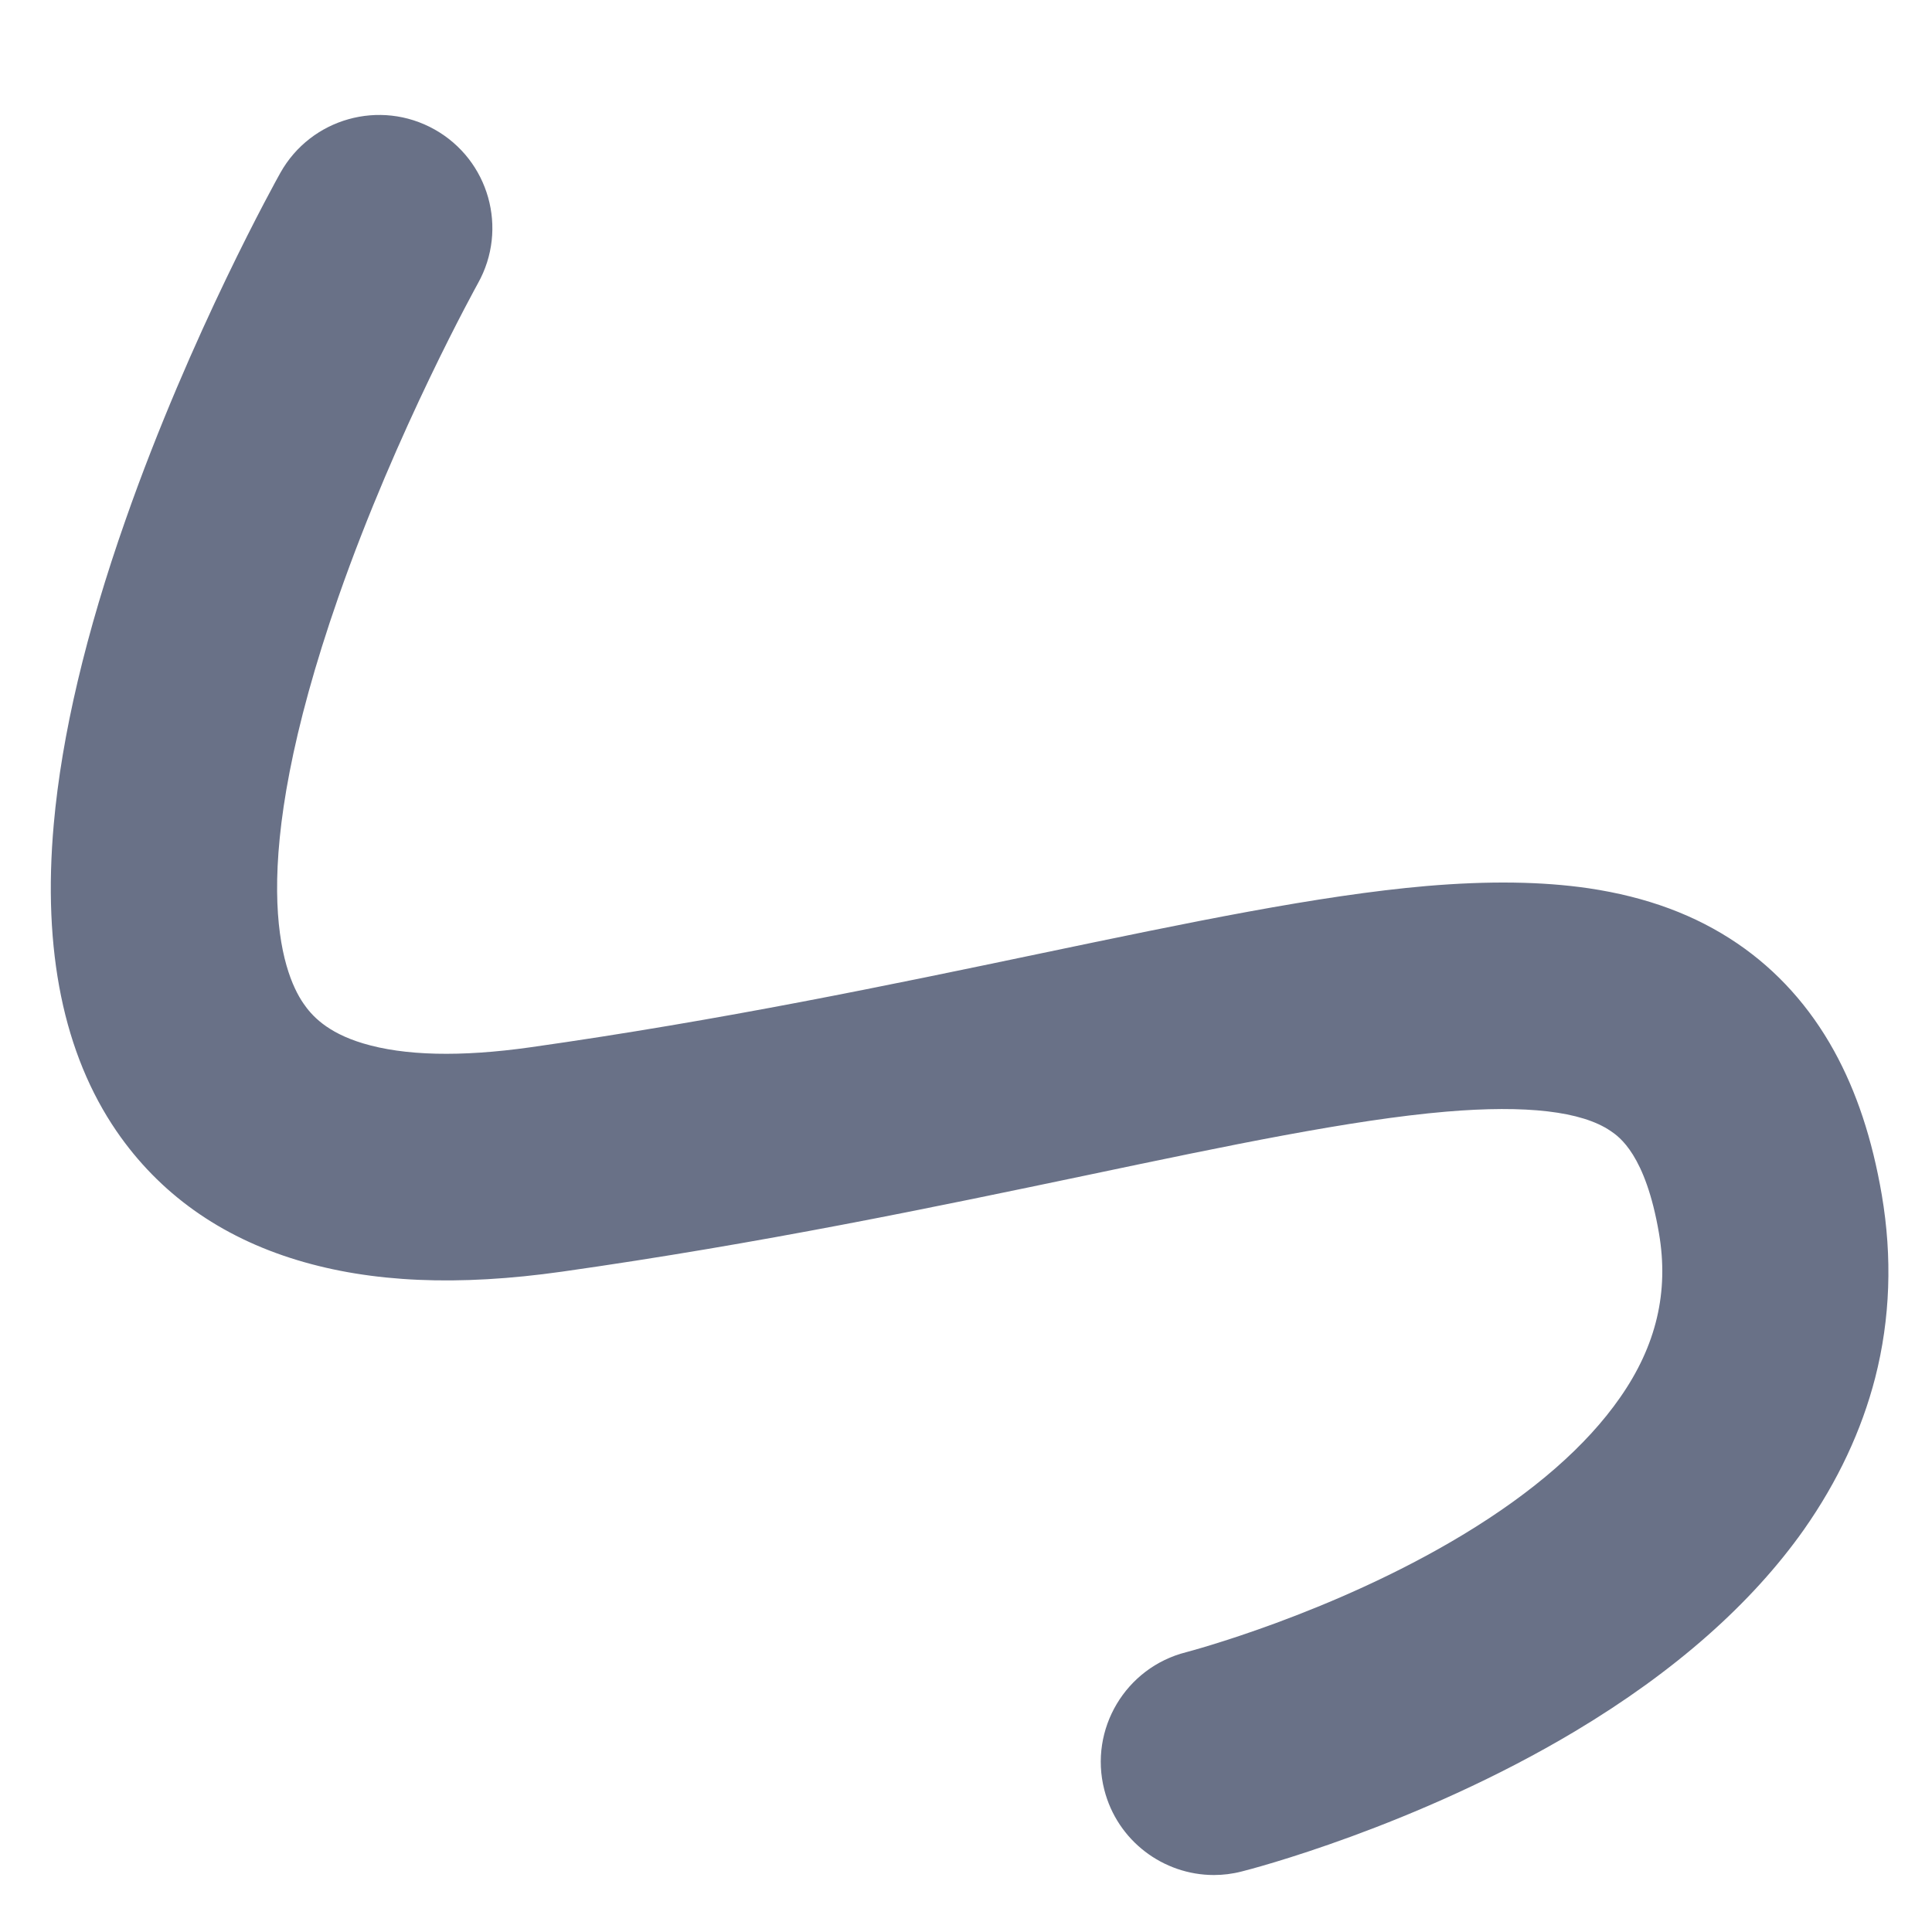
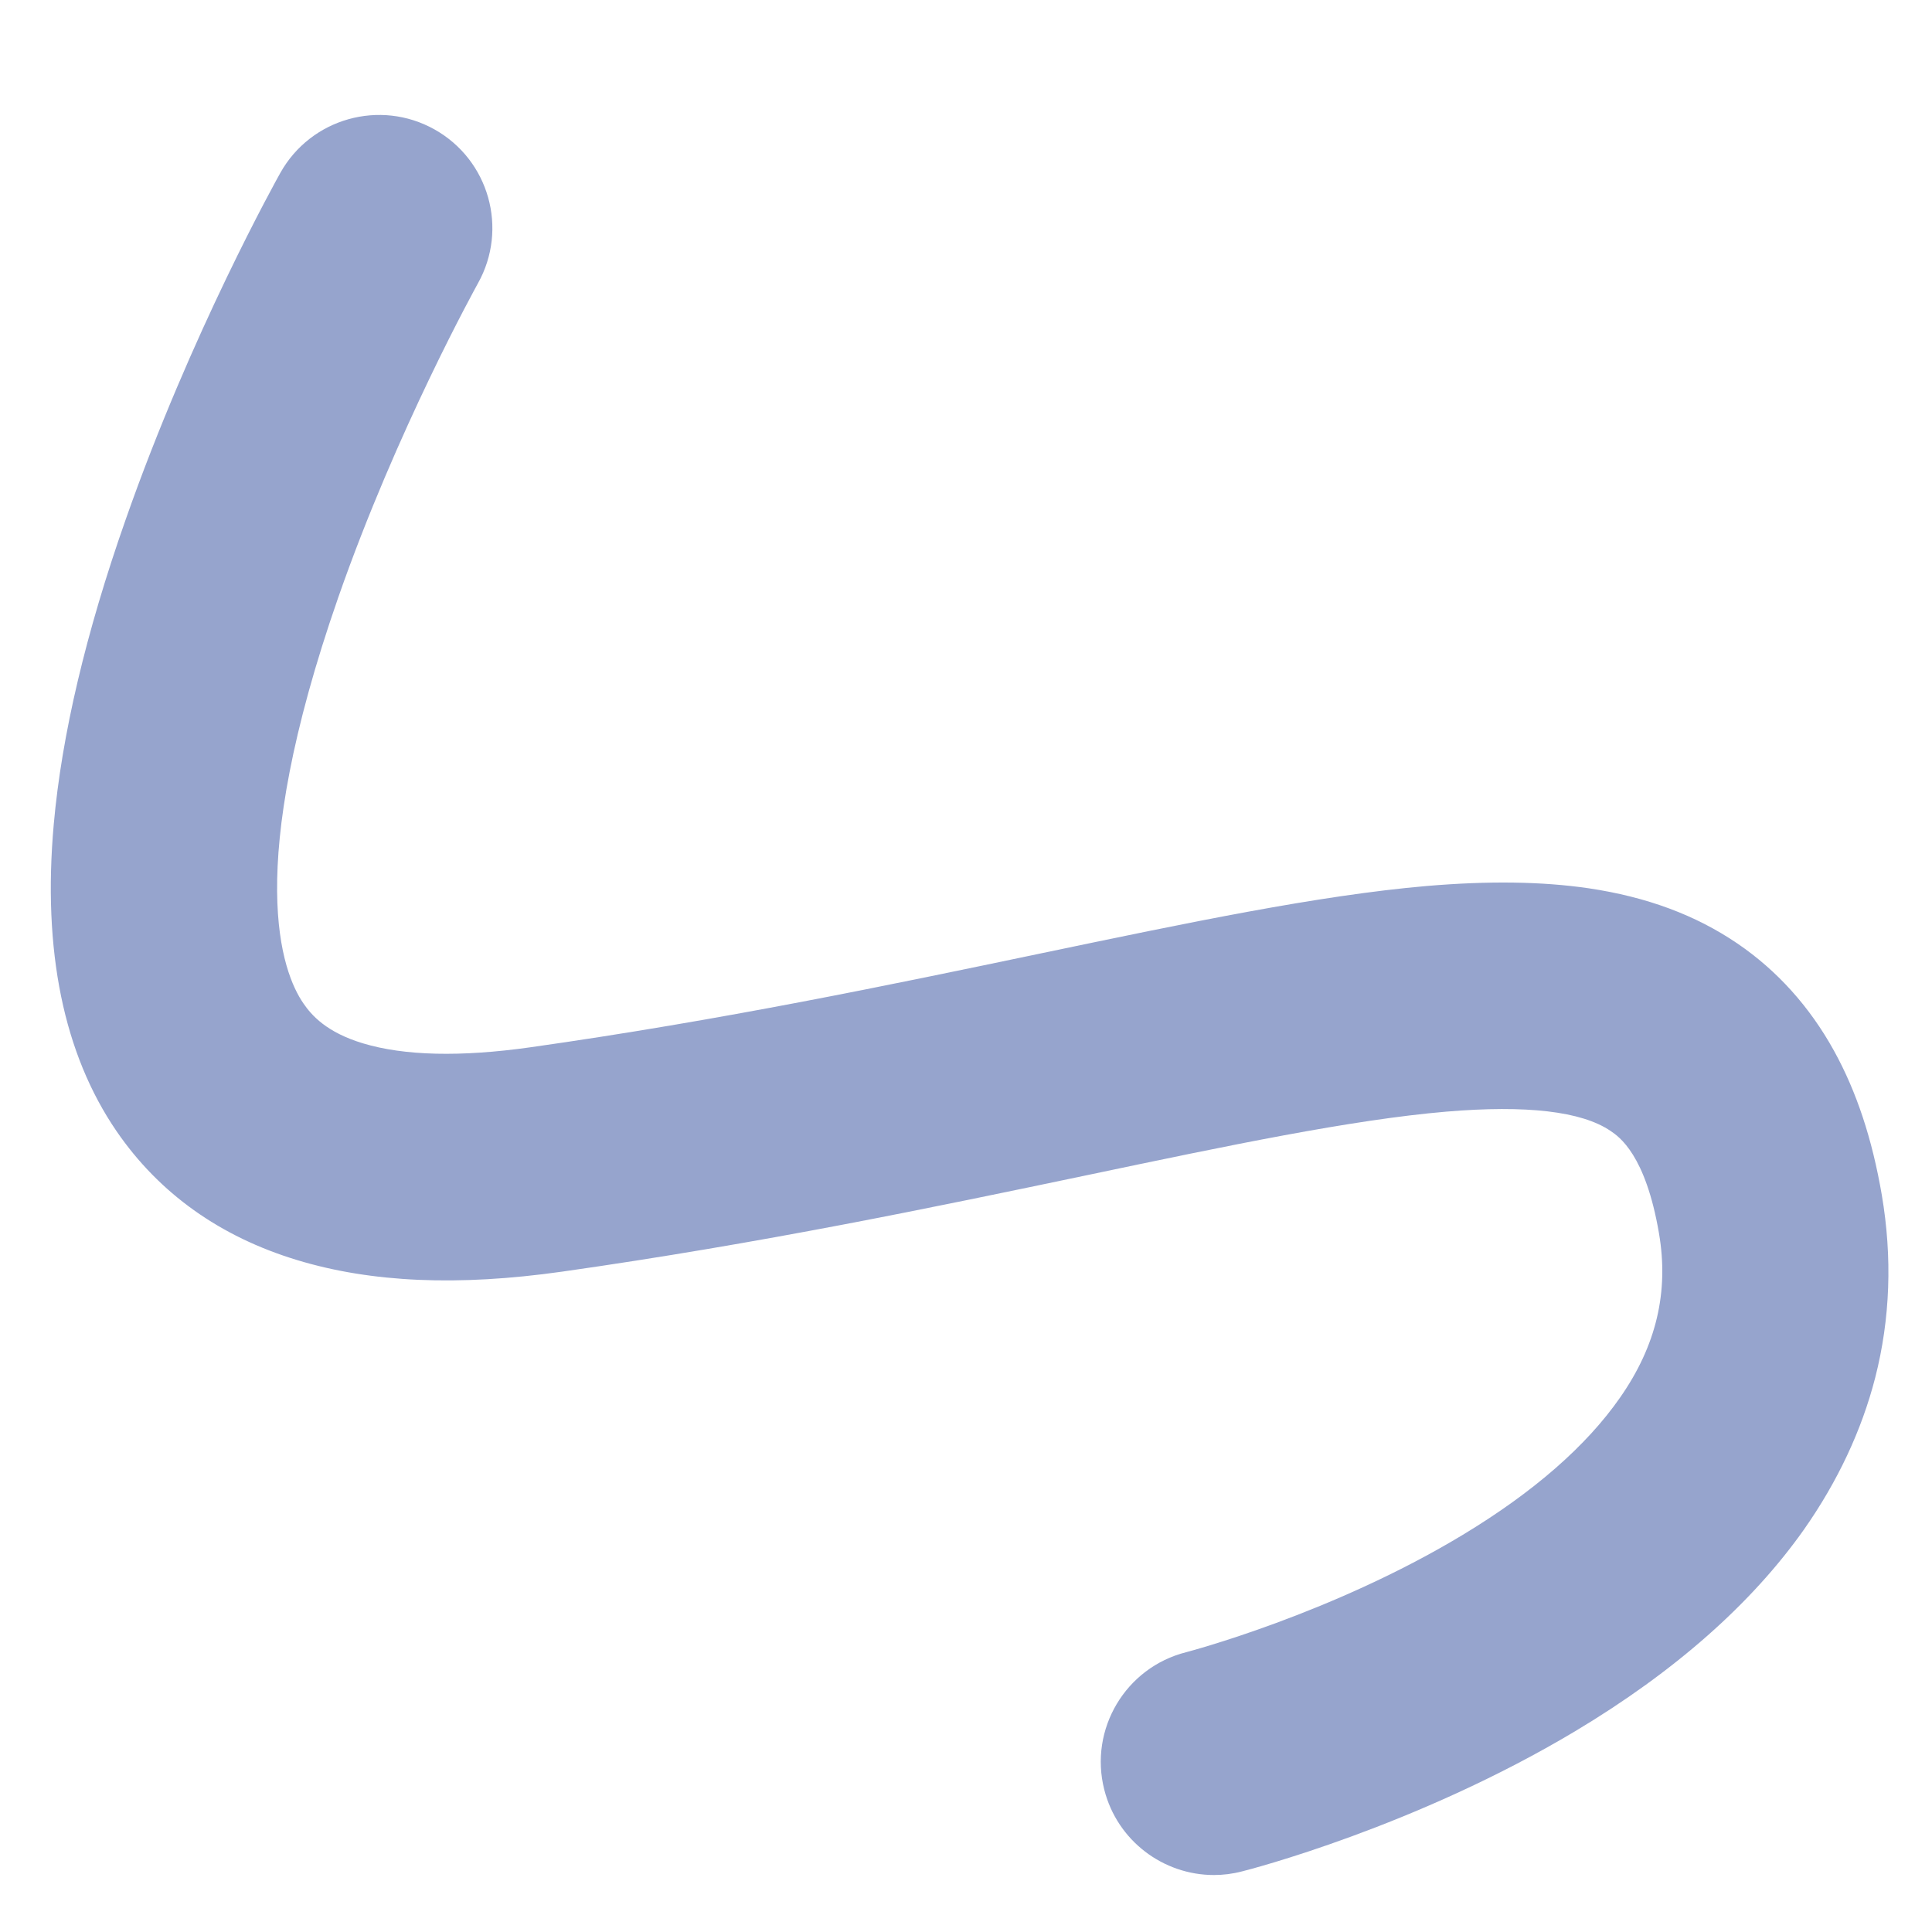
- <svg xmlns="http://www.w3.org/2000/svg" t="1648562230142" class="icon" viewBox="0 0 1024 1024" version="1.1" p-id="3296" fill="#697187" width="200" height="200">
+ <svg xmlns="http://www.w3.org/2000/svg" t="1648562230142" class="icon" viewBox="0 0 1024 1024" version="1.1" p-id="3296" fill="#96a4cd" width="200" height="200">
  <defs>
    <style type="text/css" />
  </defs>
-   <path d="M643.4 993.8c-26.8 0-51.2-18.1-58.1-45.2-8.2-32.1 11.3-64.8 43.4-72.9 0.7-0.2 76.9-20.1 146.6-62.2 37.6-22.7 65.6-47.2 83.4-72.8 19.2-27.5 25.9-56 20.6-87-7.1-41.7-21.1-51.2-25.7-54.3-15.3-10.4-44.6-13.8-87.1-10.2-50.3 4.3-115.3 17.9-190.5 33.7-80.8 16.9-172.4 36.1-278.1 51.1-55.1 7.8-101 5.8-140.3-6.1-41-12.4-73.2-35.4-95.8-68.3-28.1-41-39.3-95.8-33.3-162.8 4.2-47.1 17-101.4 38.1-161.4 34.7-99 80.1-180.4 82-183.8 16.2-28.9 52.8-39.2 81.7-23 28.9 16.2 39.2 52.7 23 81.6-0.4 0.8-42.8 77-74 166.4-50.5 144.9-29.8 198.8-18.5 215.2 4.3 6.3 12.3 15.4 31.6 21.2 21.9 6.6 51.7 7.3 88.6 2.1 101.7-14.4 191.3-33.2 270.3-49.7s147.3-30.8 204.8-35.8c33.1-2.8 61.2-2.4 85.9 1.2 30.9 4.6 56.7 14.2 78.9 29.3 21 14.3 38.3 33.5 51.2 56.9 11.9 21.6 20.2 46.6 25.3 76.4 5.6 33 4.5 65.5-3.5 96.8-7.2 28-19.9 55-37.7 80.4C928.4 850 887.6 886 835 917.5c-84.7 50.7-173 73.5-176.8 74.4-5 1.3-9.9 1.9-14.8 1.9z" p-id="3297" fill="#697187" />
+   <path d="M643.4 993.8c-26.8 0-51.2-18.1-58.1-45.2-8.2-32.1 11.3-64.8 43.4-72.9 0.7-0.2 76.9-20.1 146.6-62.2 37.6-22.7 65.6-47.2 83.4-72.8 19.2-27.5 25.9-56 20.6-87-7.1-41.7-21.1-51.2-25.7-54.3-15.3-10.4-44.6-13.8-87.1-10.2-50.3 4.3-115.3 17.9-190.5 33.7-80.8 16.9-172.4 36.1-278.1 51.1-55.1 7.8-101 5.8-140.3-6.1-41-12.4-73.2-35.4-95.8-68.3-28.1-41-39.3-95.8-33.3-162.8 4.2-47.1 17-101.4 38.1-161.4 34.7-99 80.1-180.4 82-183.8 16.2-28.9 52.8-39.2 81.7-23 28.9 16.2 39.2 52.7 23 81.6-0.4 0.8-42.8 77-74 166.4-50.5 144.9-29.8 198.8-18.5 215.2 4.3 6.3 12.3 15.4 31.6 21.2 21.9 6.6 51.7 7.3 88.6 2.1 101.7-14.4 191.3-33.2 270.3-49.7s147.3-30.8 204.8-35.8c33.1-2.8 61.2-2.4 85.9 1.2 30.9 4.6 56.7 14.2 78.9 29.3 21 14.3 38.3 33.5 51.2 56.9 11.9 21.6 20.2 46.6 25.3 76.4 5.6 33 4.5 65.5-3.5 96.8-7.2 28-19.9 55-37.7 80.4C928.4 850 887.6 886 835 917.5c-84.7 50.7-173 73.5-176.8 74.4-5 1.3-9.9 1.9-14.8 1.9z" p-id="3297" fill="#96a4cd" />
</svg>
